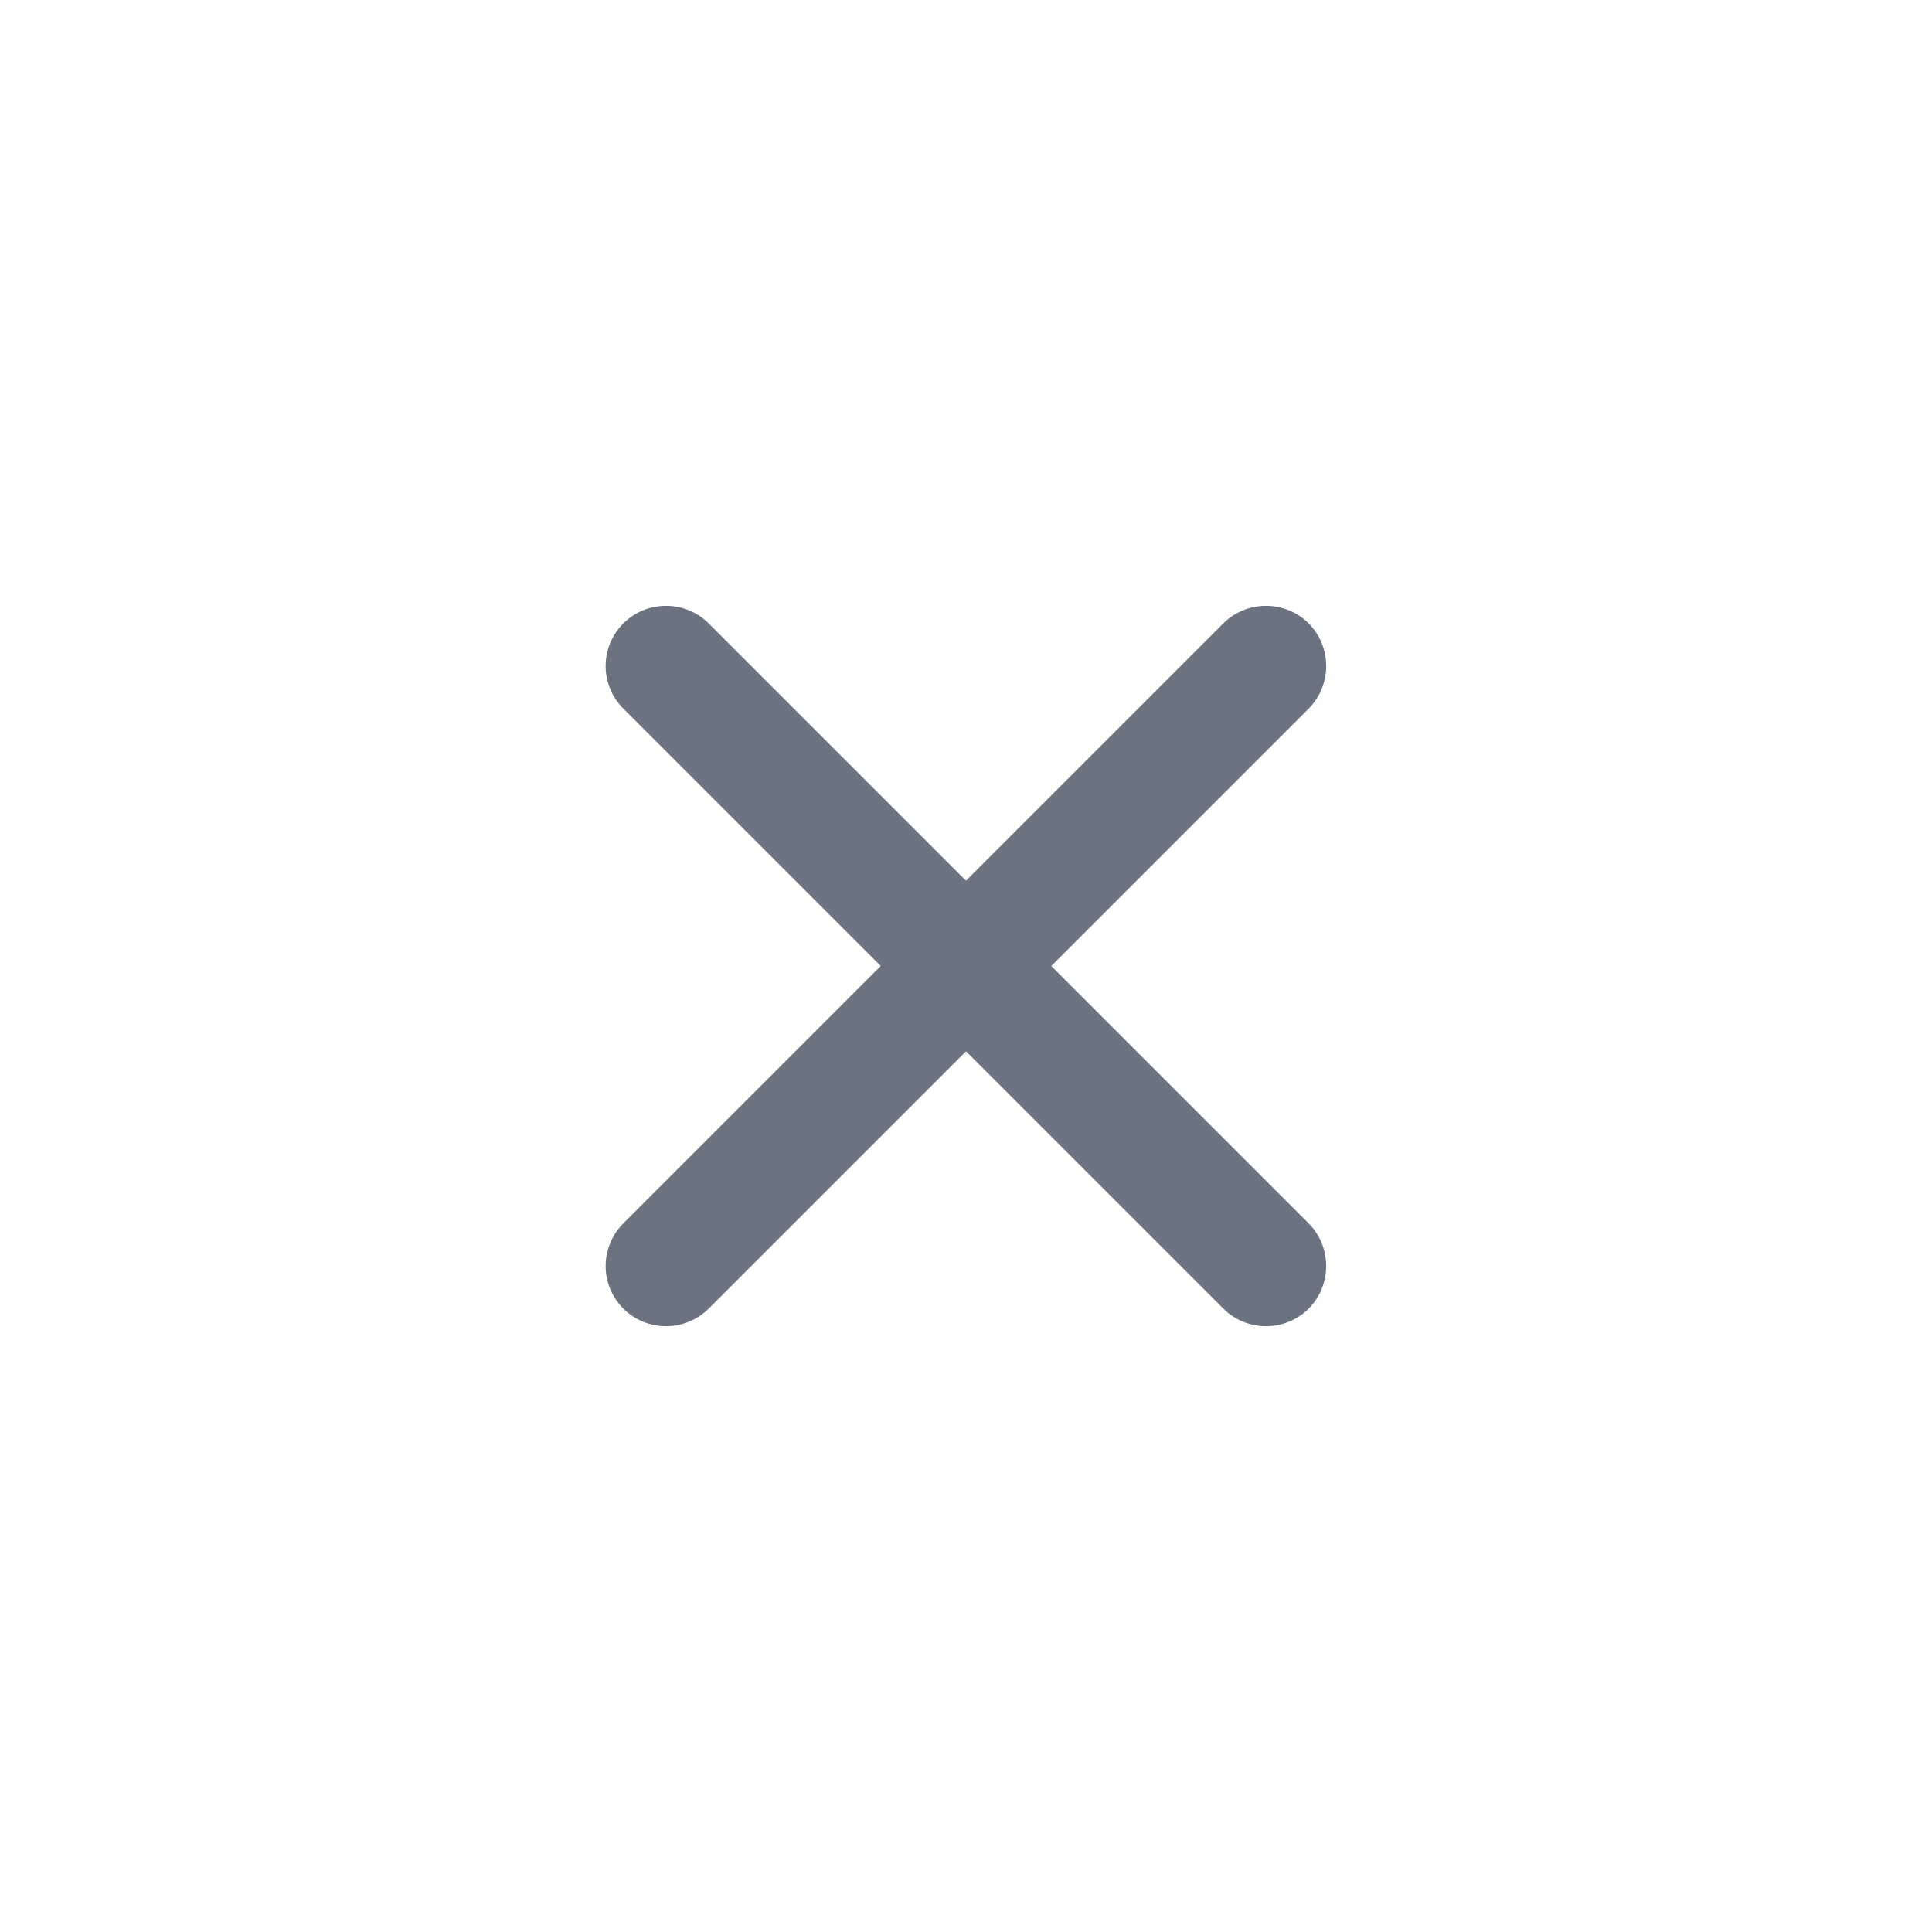
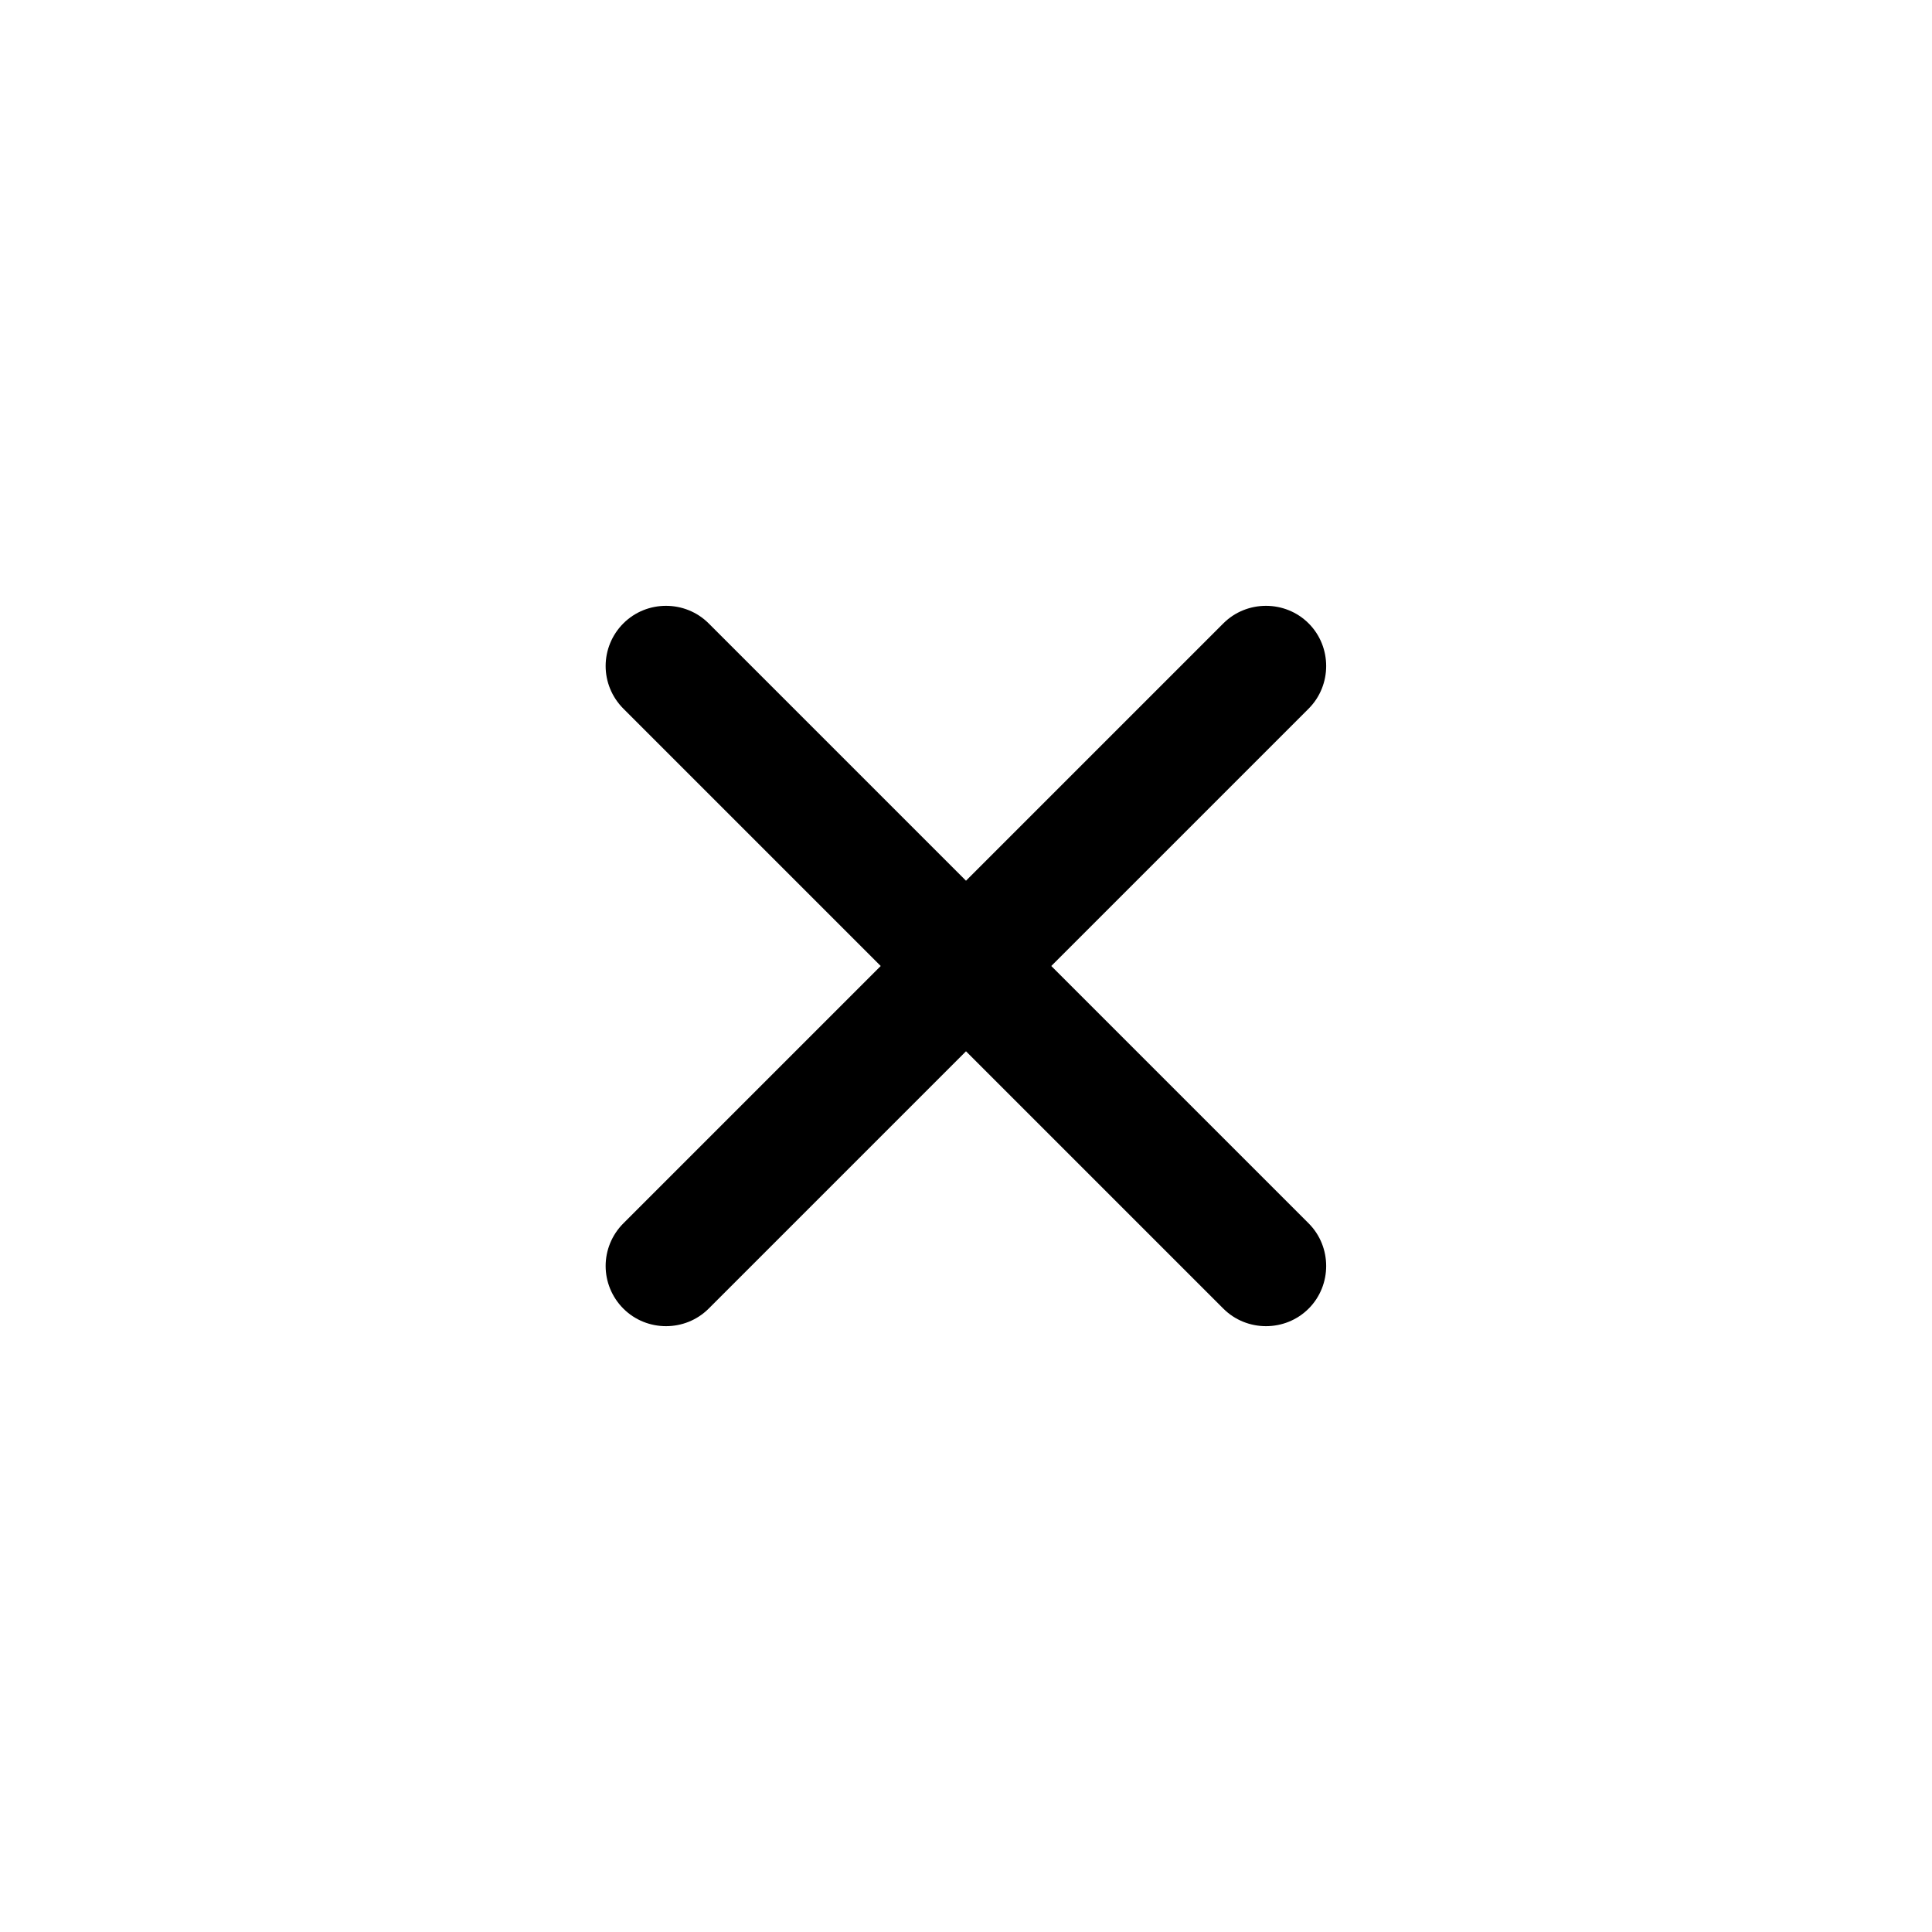
<svg xmlns="http://www.w3.org/2000/svg" viewBox="0 0 512 512">
-   <path d="M278.6 256l68.2-68.2c6.2-6.2 6.2-16.4 0-22.6-6.2-6.2-16.4-6.2-22.6 0L256 233.4l-68.2-68.2c-6.2-6.2-16.4-6.2-22.6 0-3.1 3.1-4.7 7.2-4.7 11.3 0 4.1 1.6 8.2 4.7 11.3l68.2 68.2-68.2 68.2c-3.1 3.1-4.7 7.2-4.7 11.3 0 4.1 1.6 8.2 4.7 11.3 6.2 6.2 16.4 6.2 22.6 0l68.2-68.2 68.2 68.2c6.2 6.2 16.4 6.2 22.6 0 6.2-6.2 6.2-16.4 0-22.6L278.6 256z" fill="#6B7280" />
+   <path d="M278.6 256l68.2-68.2c6.2-6.2 6.2-16.4 0-22.6-6.2-6.2-16.4-6.2-22.6 0L256 233.4l-68.2-68.2c-6.2-6.2-16.4-6.2-22.6 0-3.1 3.1-4.7 7.2-4.7 11.3 0 4.1 1.6 8.2 4.7 11.3l68.2 68.2-68.2 68.2c-3.1 3.1-4.7 7.2-4.7 11.3 0 4.1 1.6 8.2 4.7 11.3 6.2 6.2 16.4 6.2 22.6 0l68.2-68.2 68.2 68.2c6.2 6.2 16.4 6.2 22.6 0 6.2-6.2 6.2-16.4 0-22.6L278.6 256z" fill="currentColor" />
</svg>
